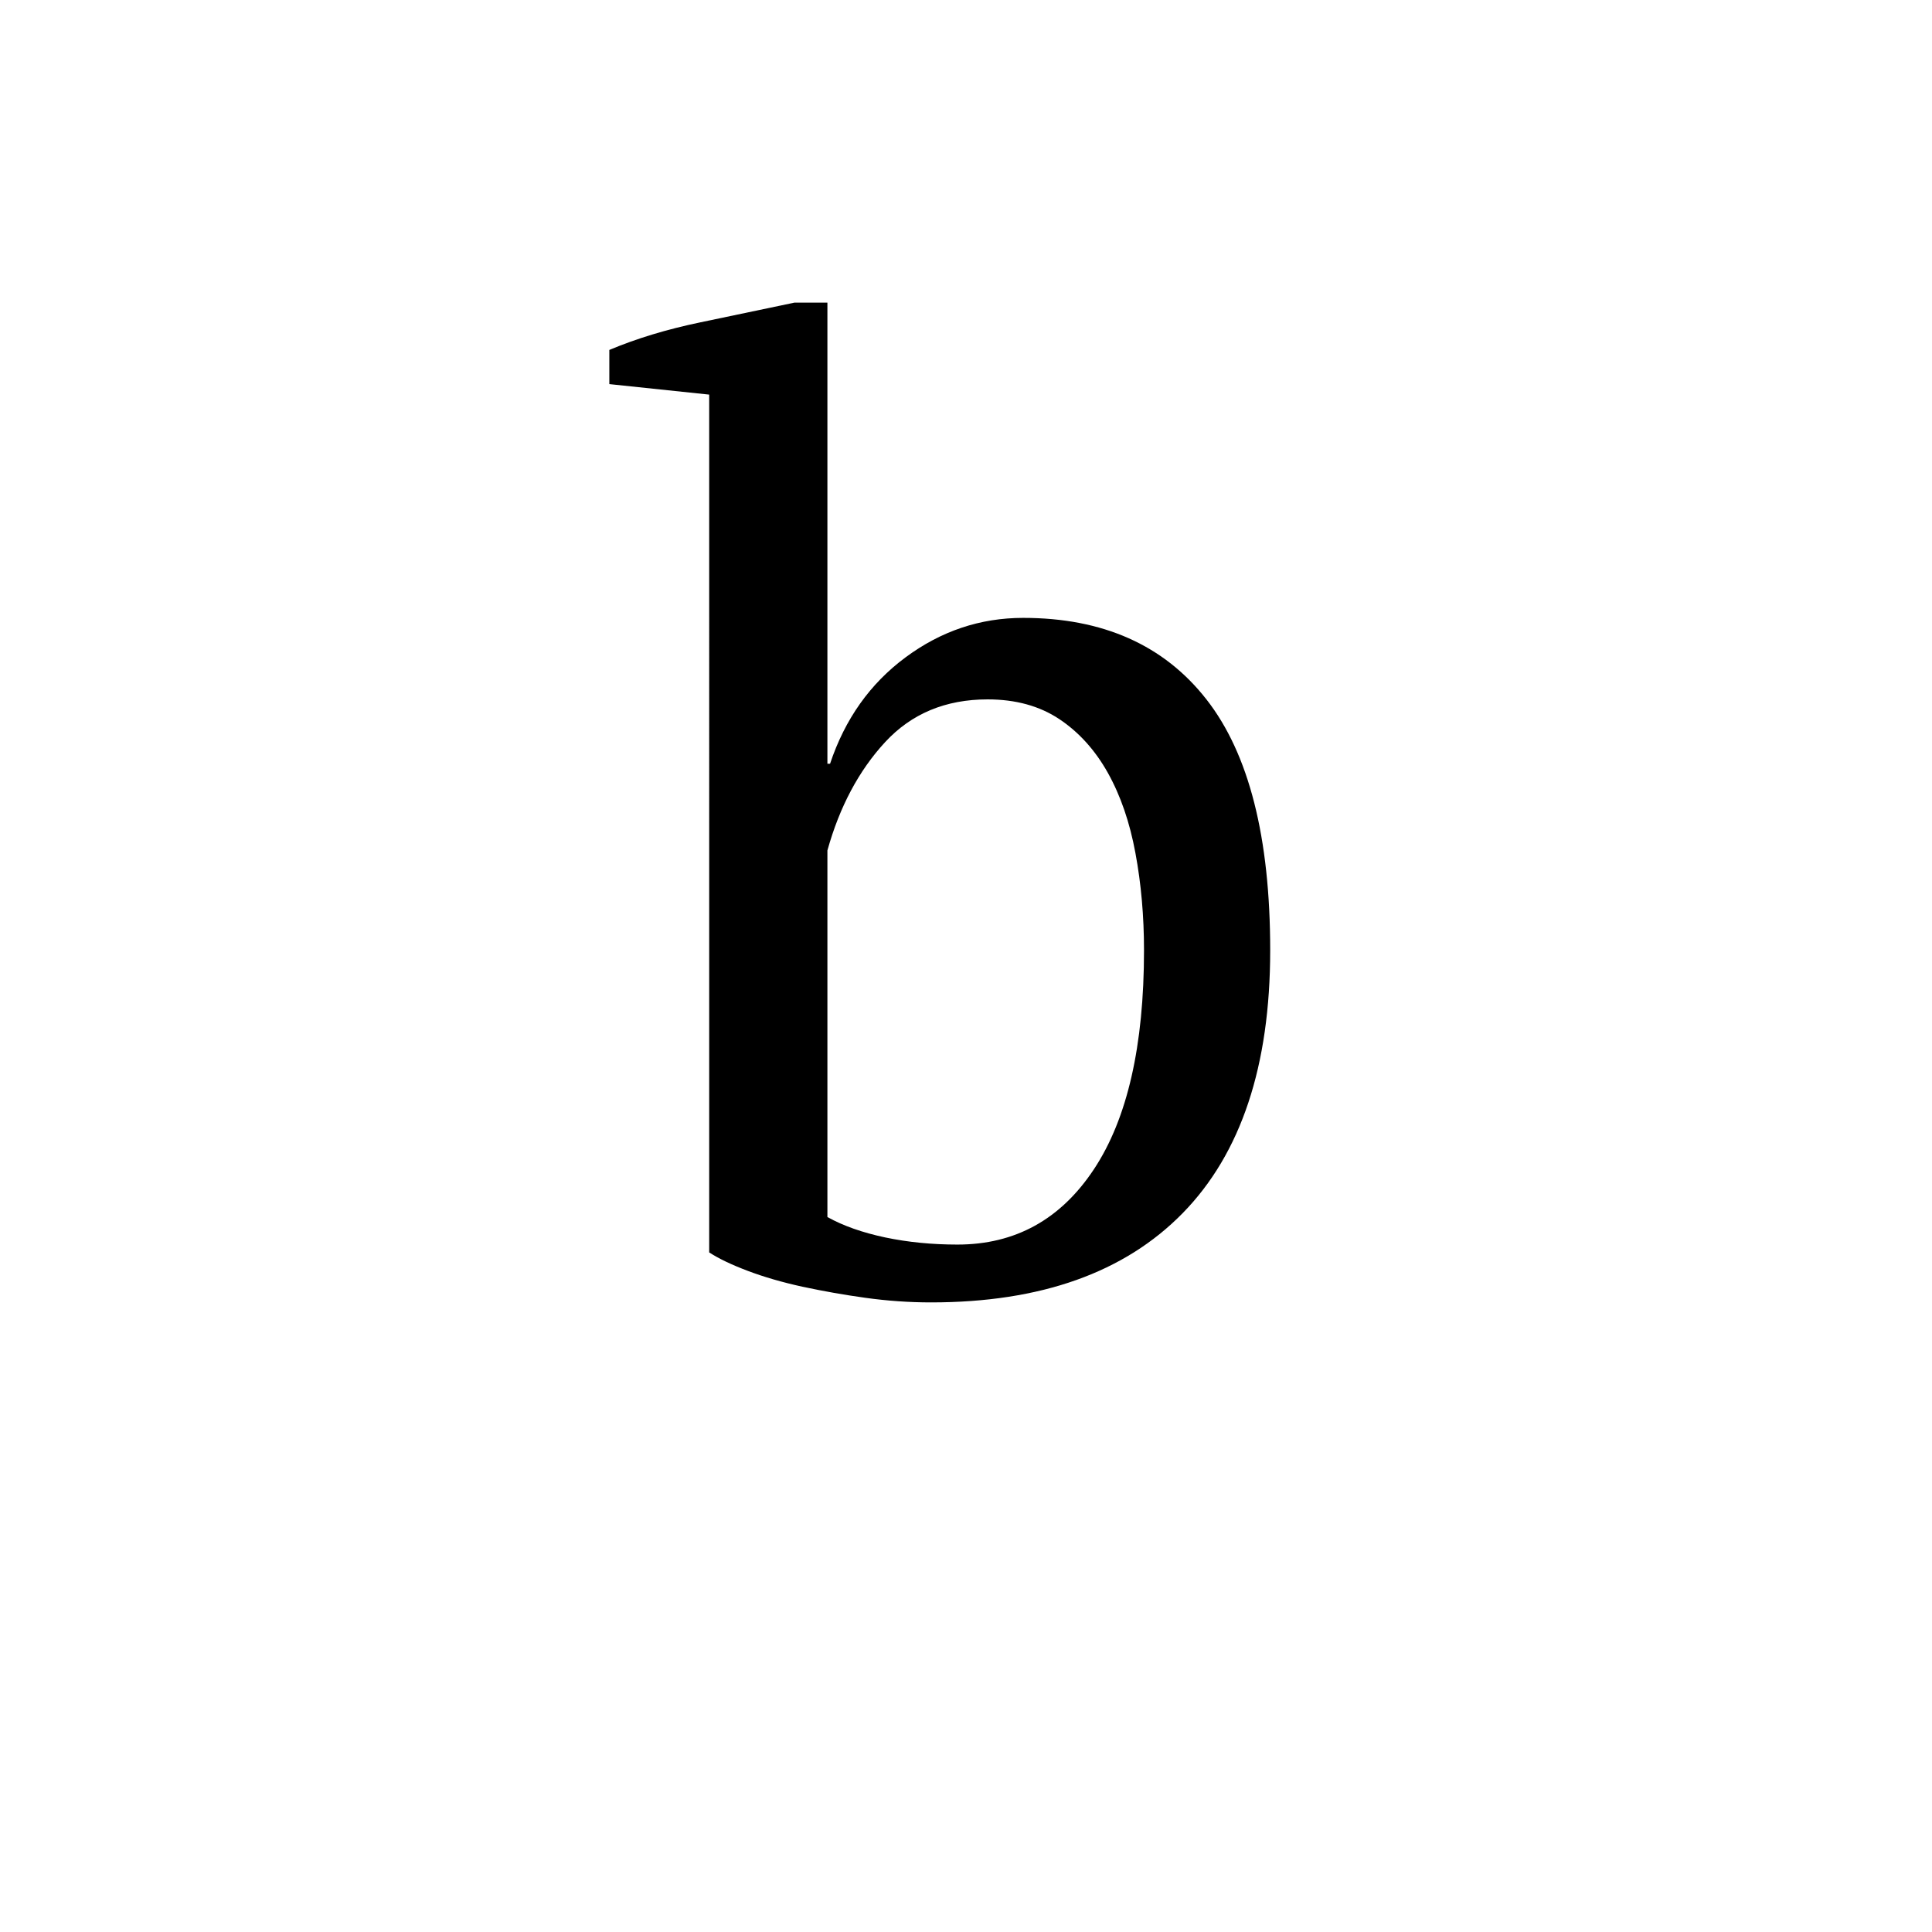
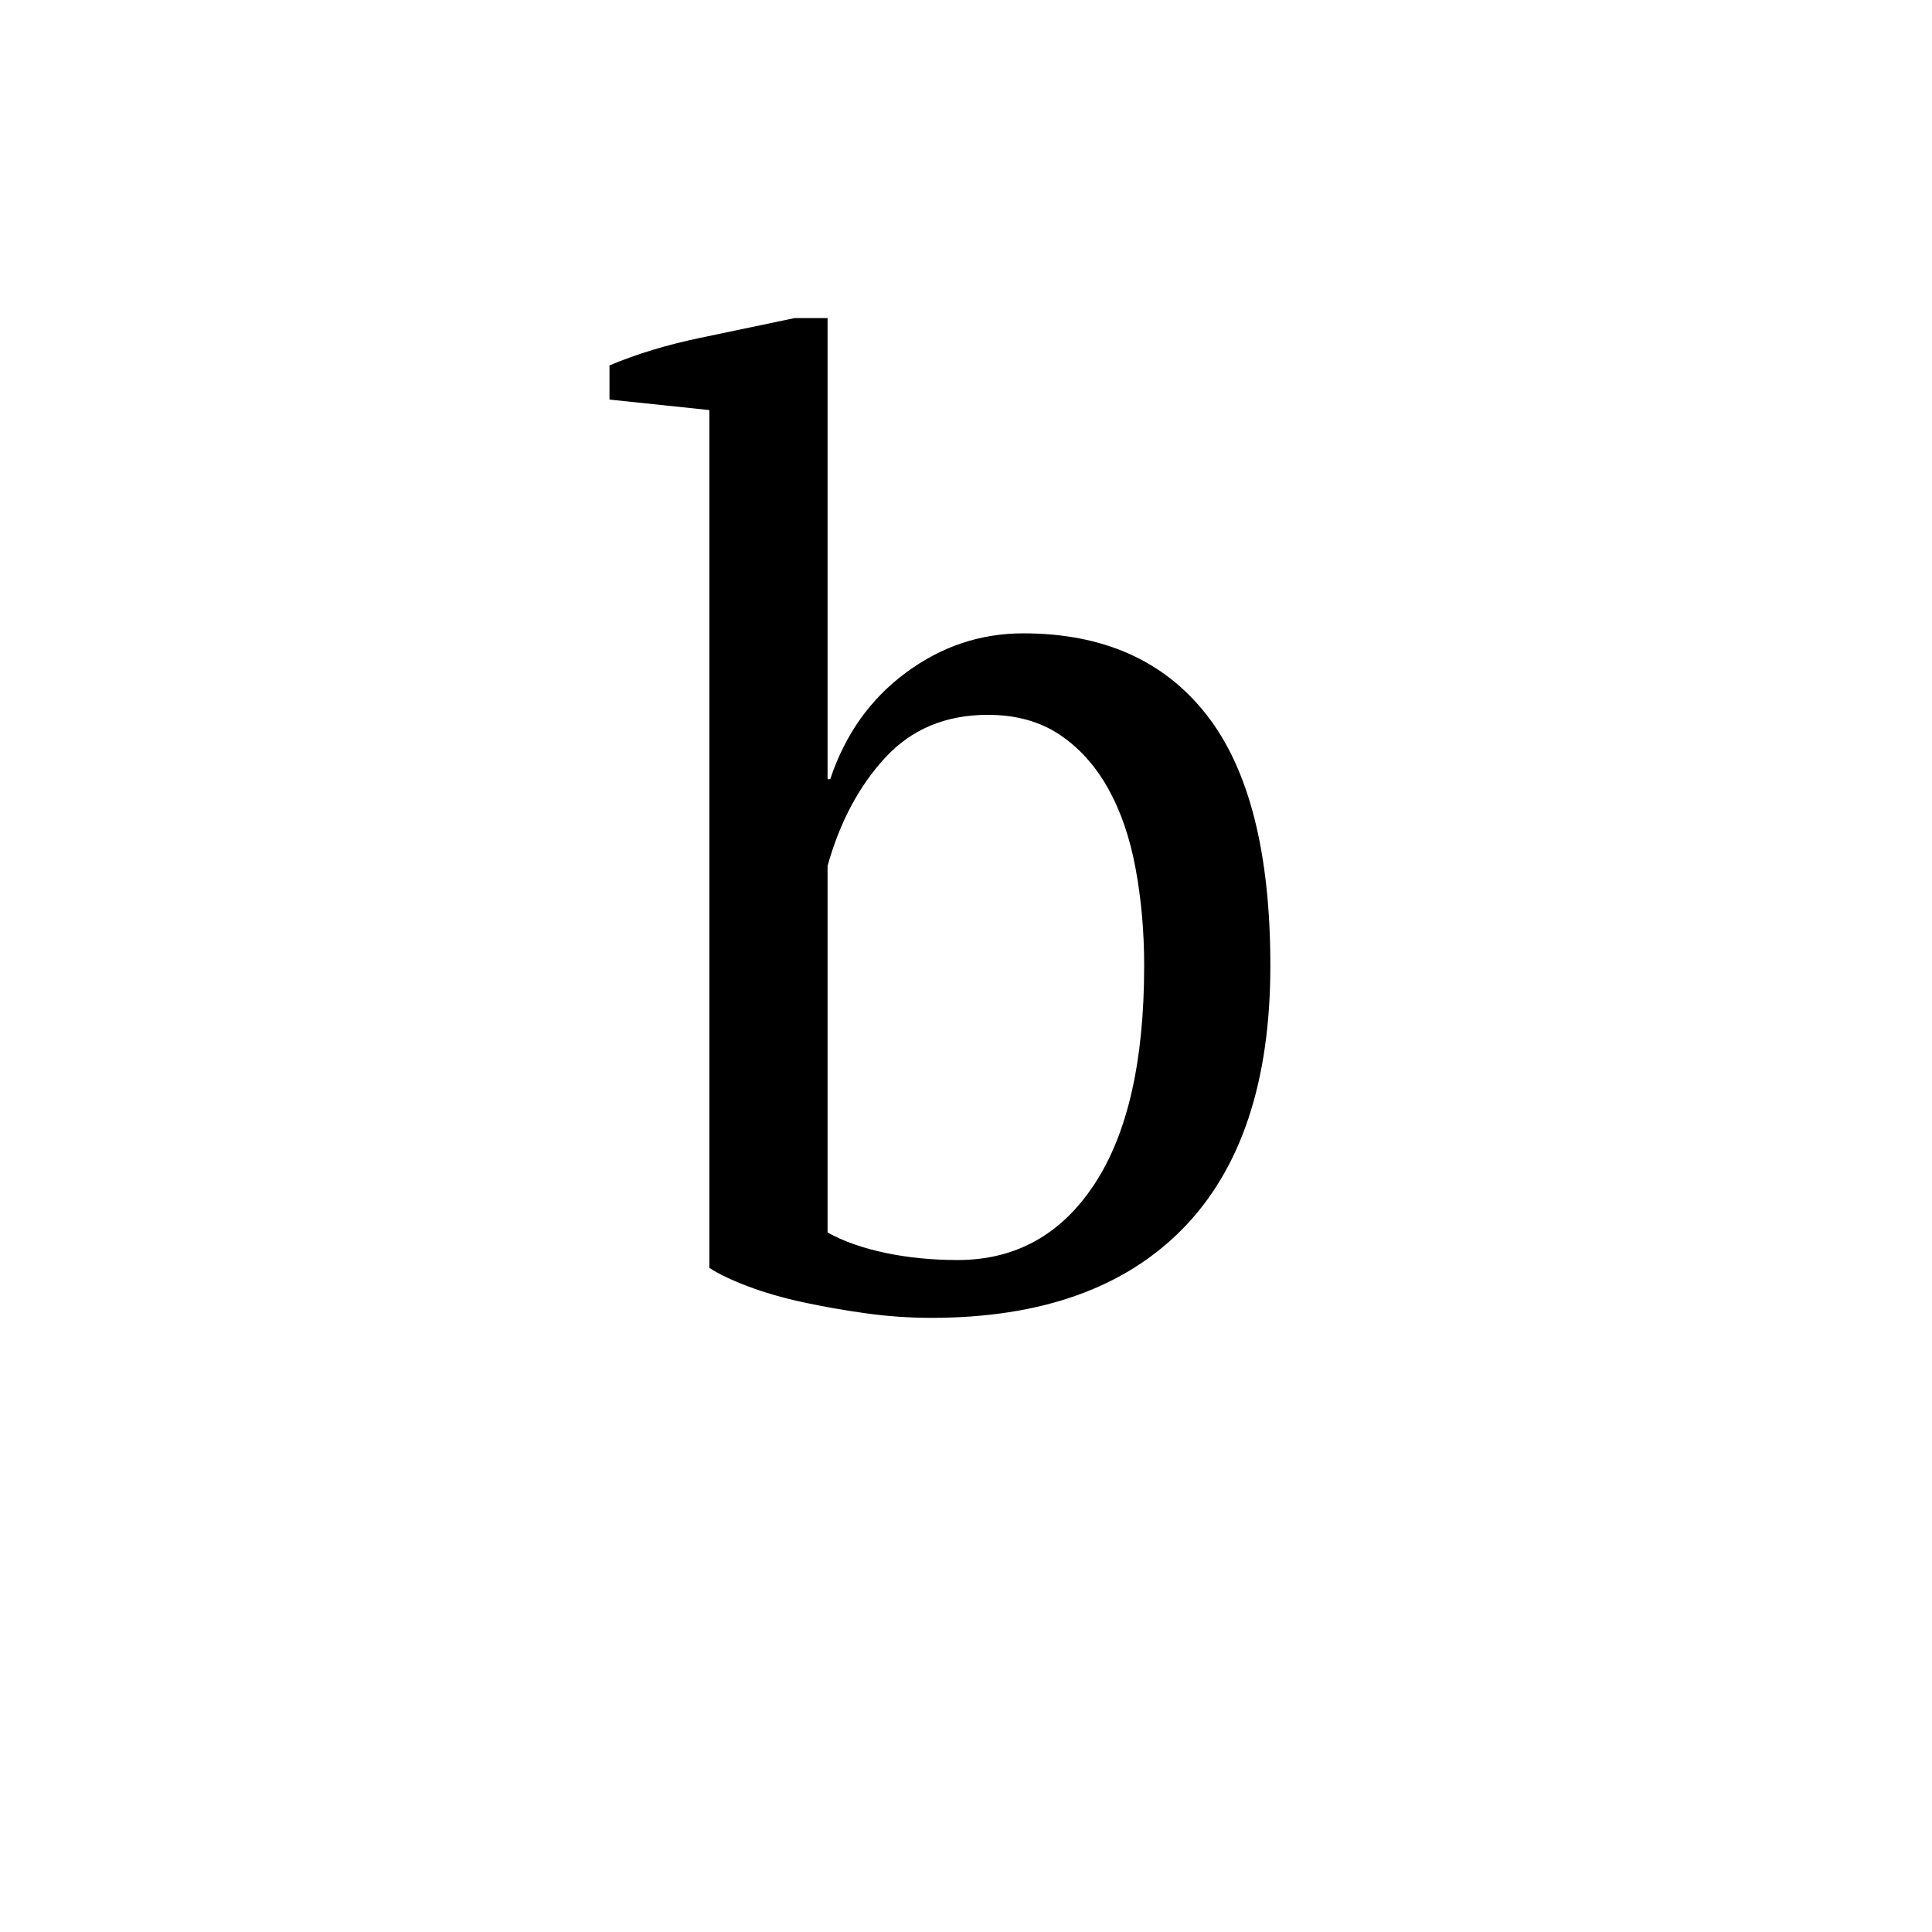
<svg xmlns="http://www.w3.org/2000/svg" xmlns:xlink="http://www.w3.org/1999/xlink" enable-background="new 0 0 250 250" height="250px" viewBox="0 0 250 250" width="250px" x="0px" xml:space="preserve" y="0px">
  <defs>
-     <symbol id="97dad913a" overflow="visible">
+     <symbol id="882adaeba" overflow="visible">
      <path d="M13.094-115.938L.172-117.296v-4.422c3.508-1.476 7.445-2.672 11.812-3.578 4.364-.906 8.414-1.754 12.157-2.547h4.25v59.672h.343c1.926-5.781 5.18-10.367 9.766-13.766 4.594-3.406 9.664-5.109 15.219-5.109 10.312 0 18.218 3.516 23.718 10.547 5.5 7.031 8.25 17.855 8.25 32.469 0 14.96-3.773 26.293-11.312 34C66.832-2.321 55.977 1.53 41.812 1.53c-2.835 0-5.667-.199-8.5-.593A113.045 113.045 0 0 1 25.157-.5c-2.605-.57-4.96-1.254-7.062-2.047-2.094-.789-3.762-1.586-5-2.39zM49.125-76.5c-5.438 0-9.86 1.844-13.266 5.531-3.398 3.68-5.886 8.352-7.468 14.016v47.437c2.039 1.137 4.535 2.016 7.484 2.641 2.945.617 6.063.922 9.344.922 7.476 0 13.367-3.254 17.672-9.766 4.312-6.52 6.468-15.957 6.468-28.312 0-4.414-.37-8.61-1.109-12.578-.73-3.97-1.918-7.426-3.563-10.375-1.648-2.946-3.746-5.27-6.296-6.97-2.555-1.694-5.641-2.546-9.266-2.546zm0 0" />
    </symbol>
  </defs>
-   <use x="78.675" xlink:href="#97dad913a" y="167" />
+   <use x="78.696" xlink:href="#882adaeba" y="169" />
</svg>
